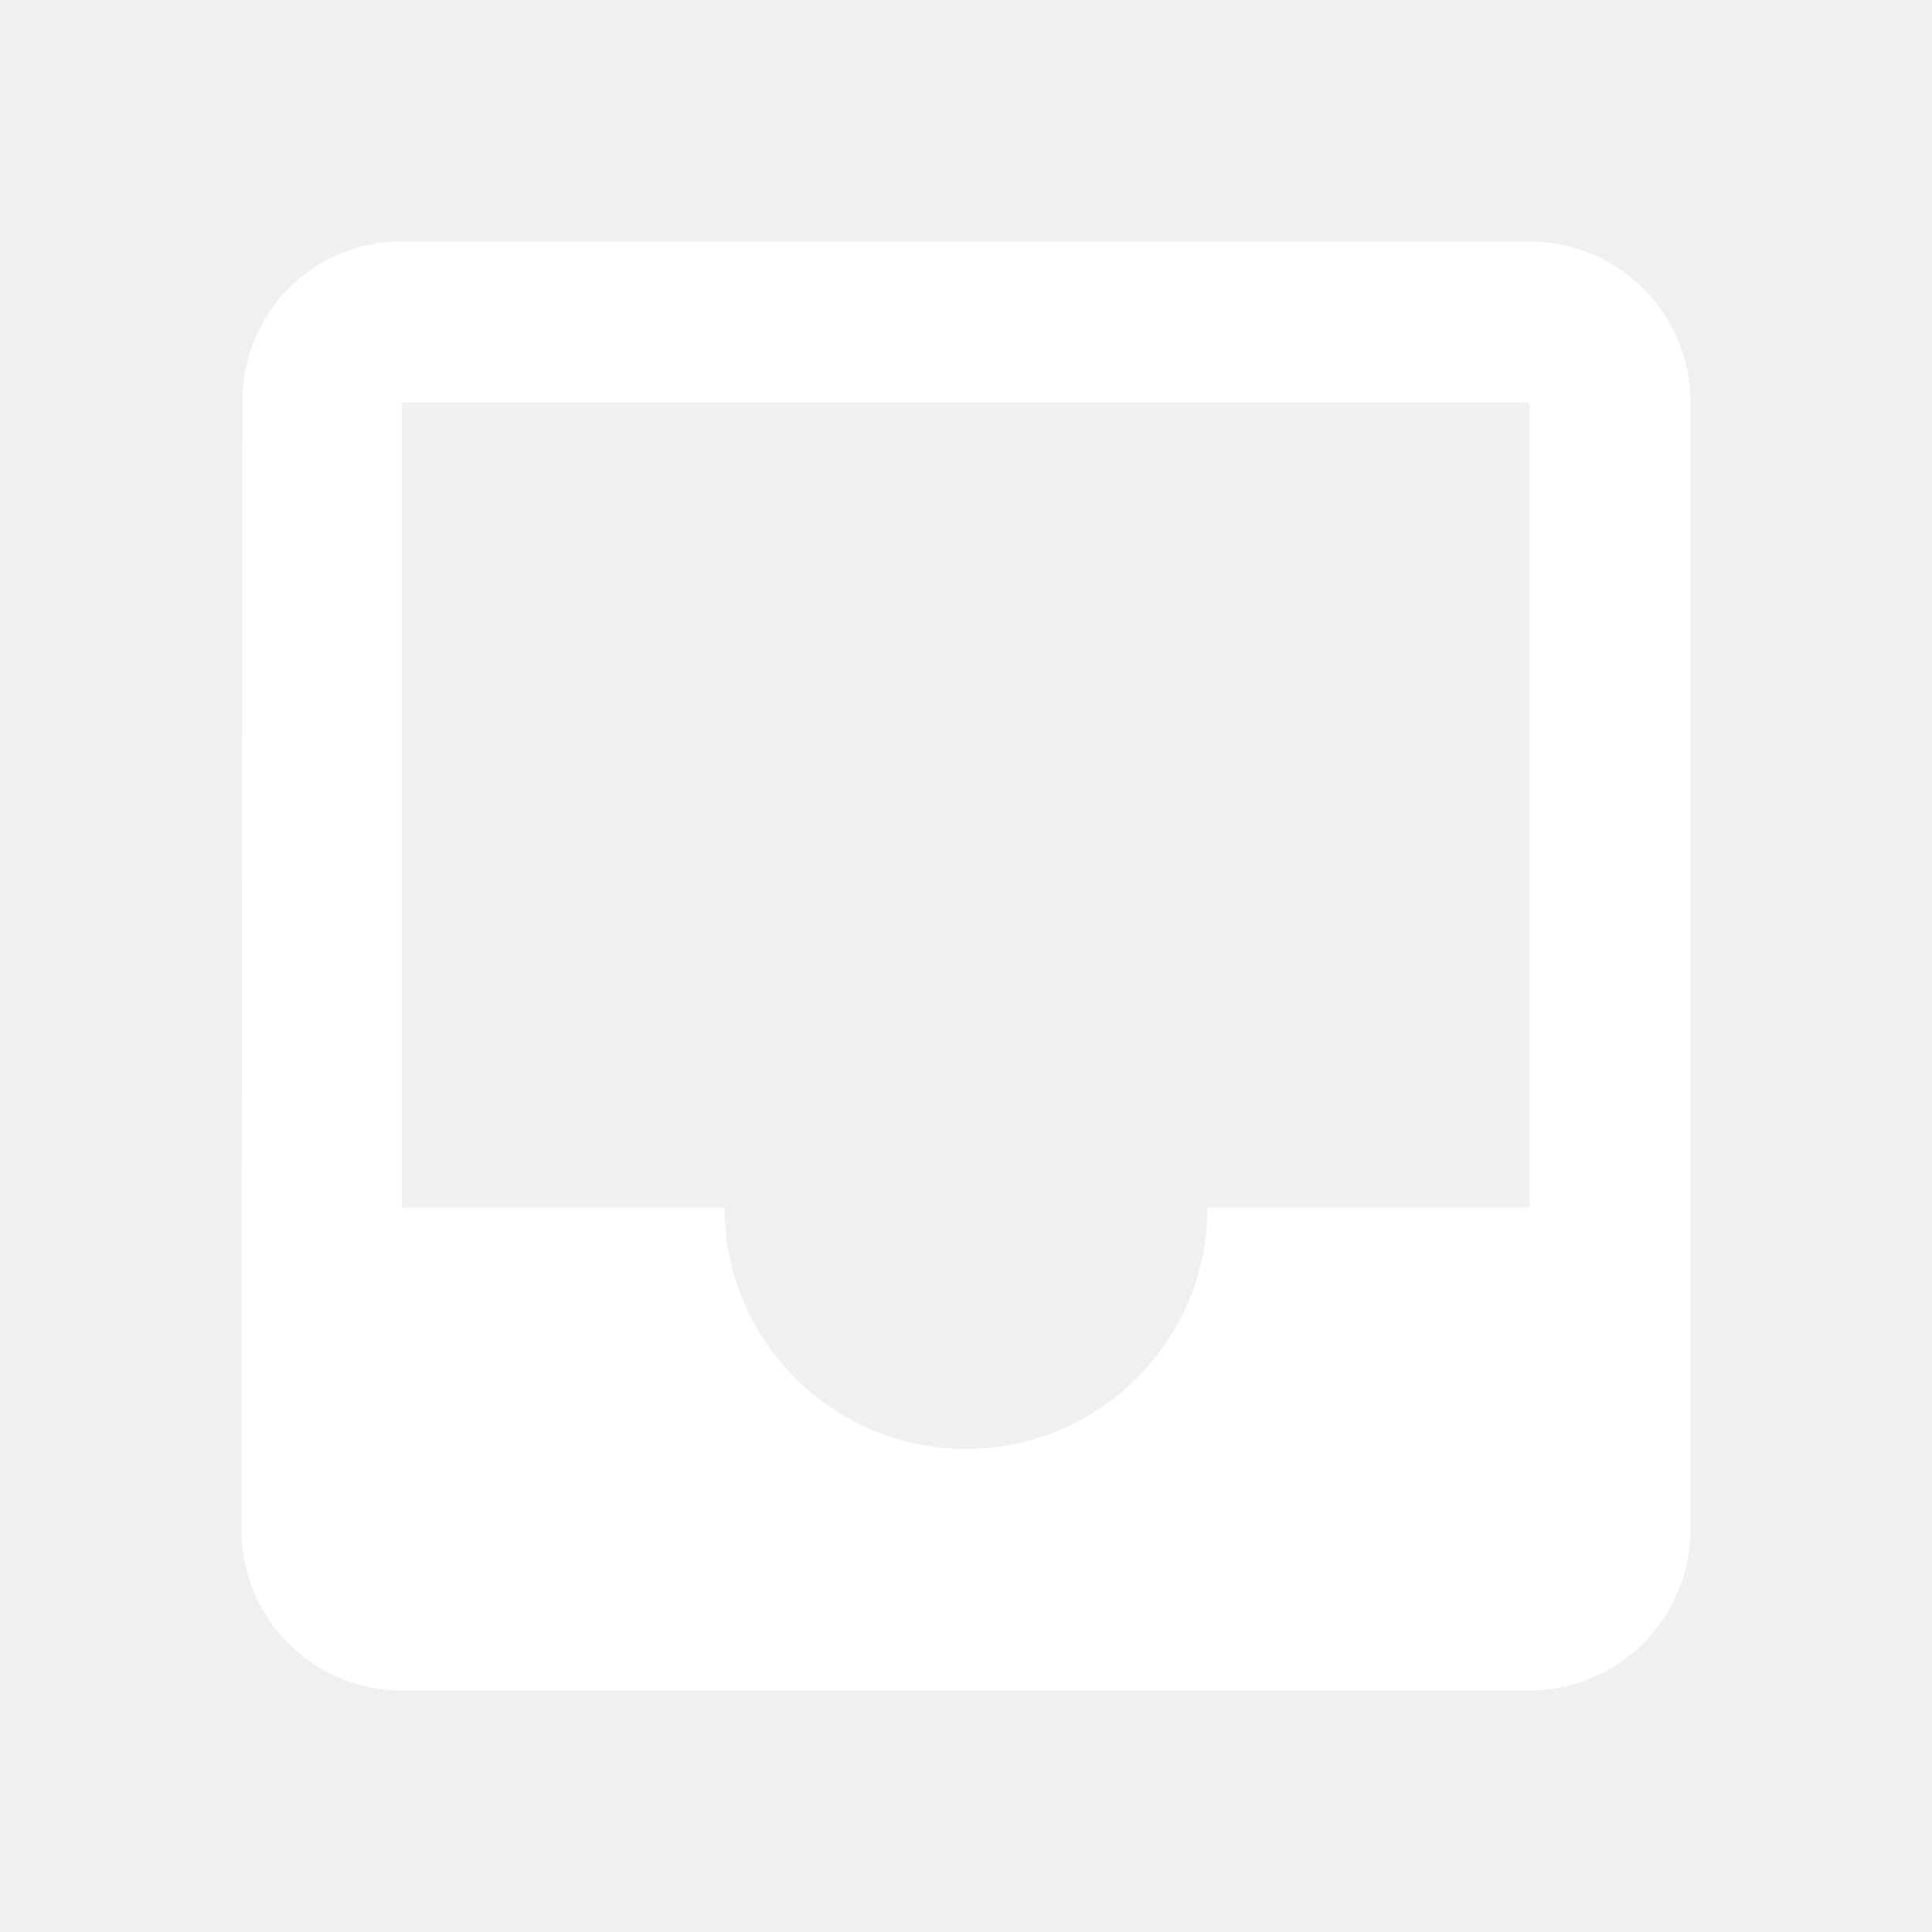
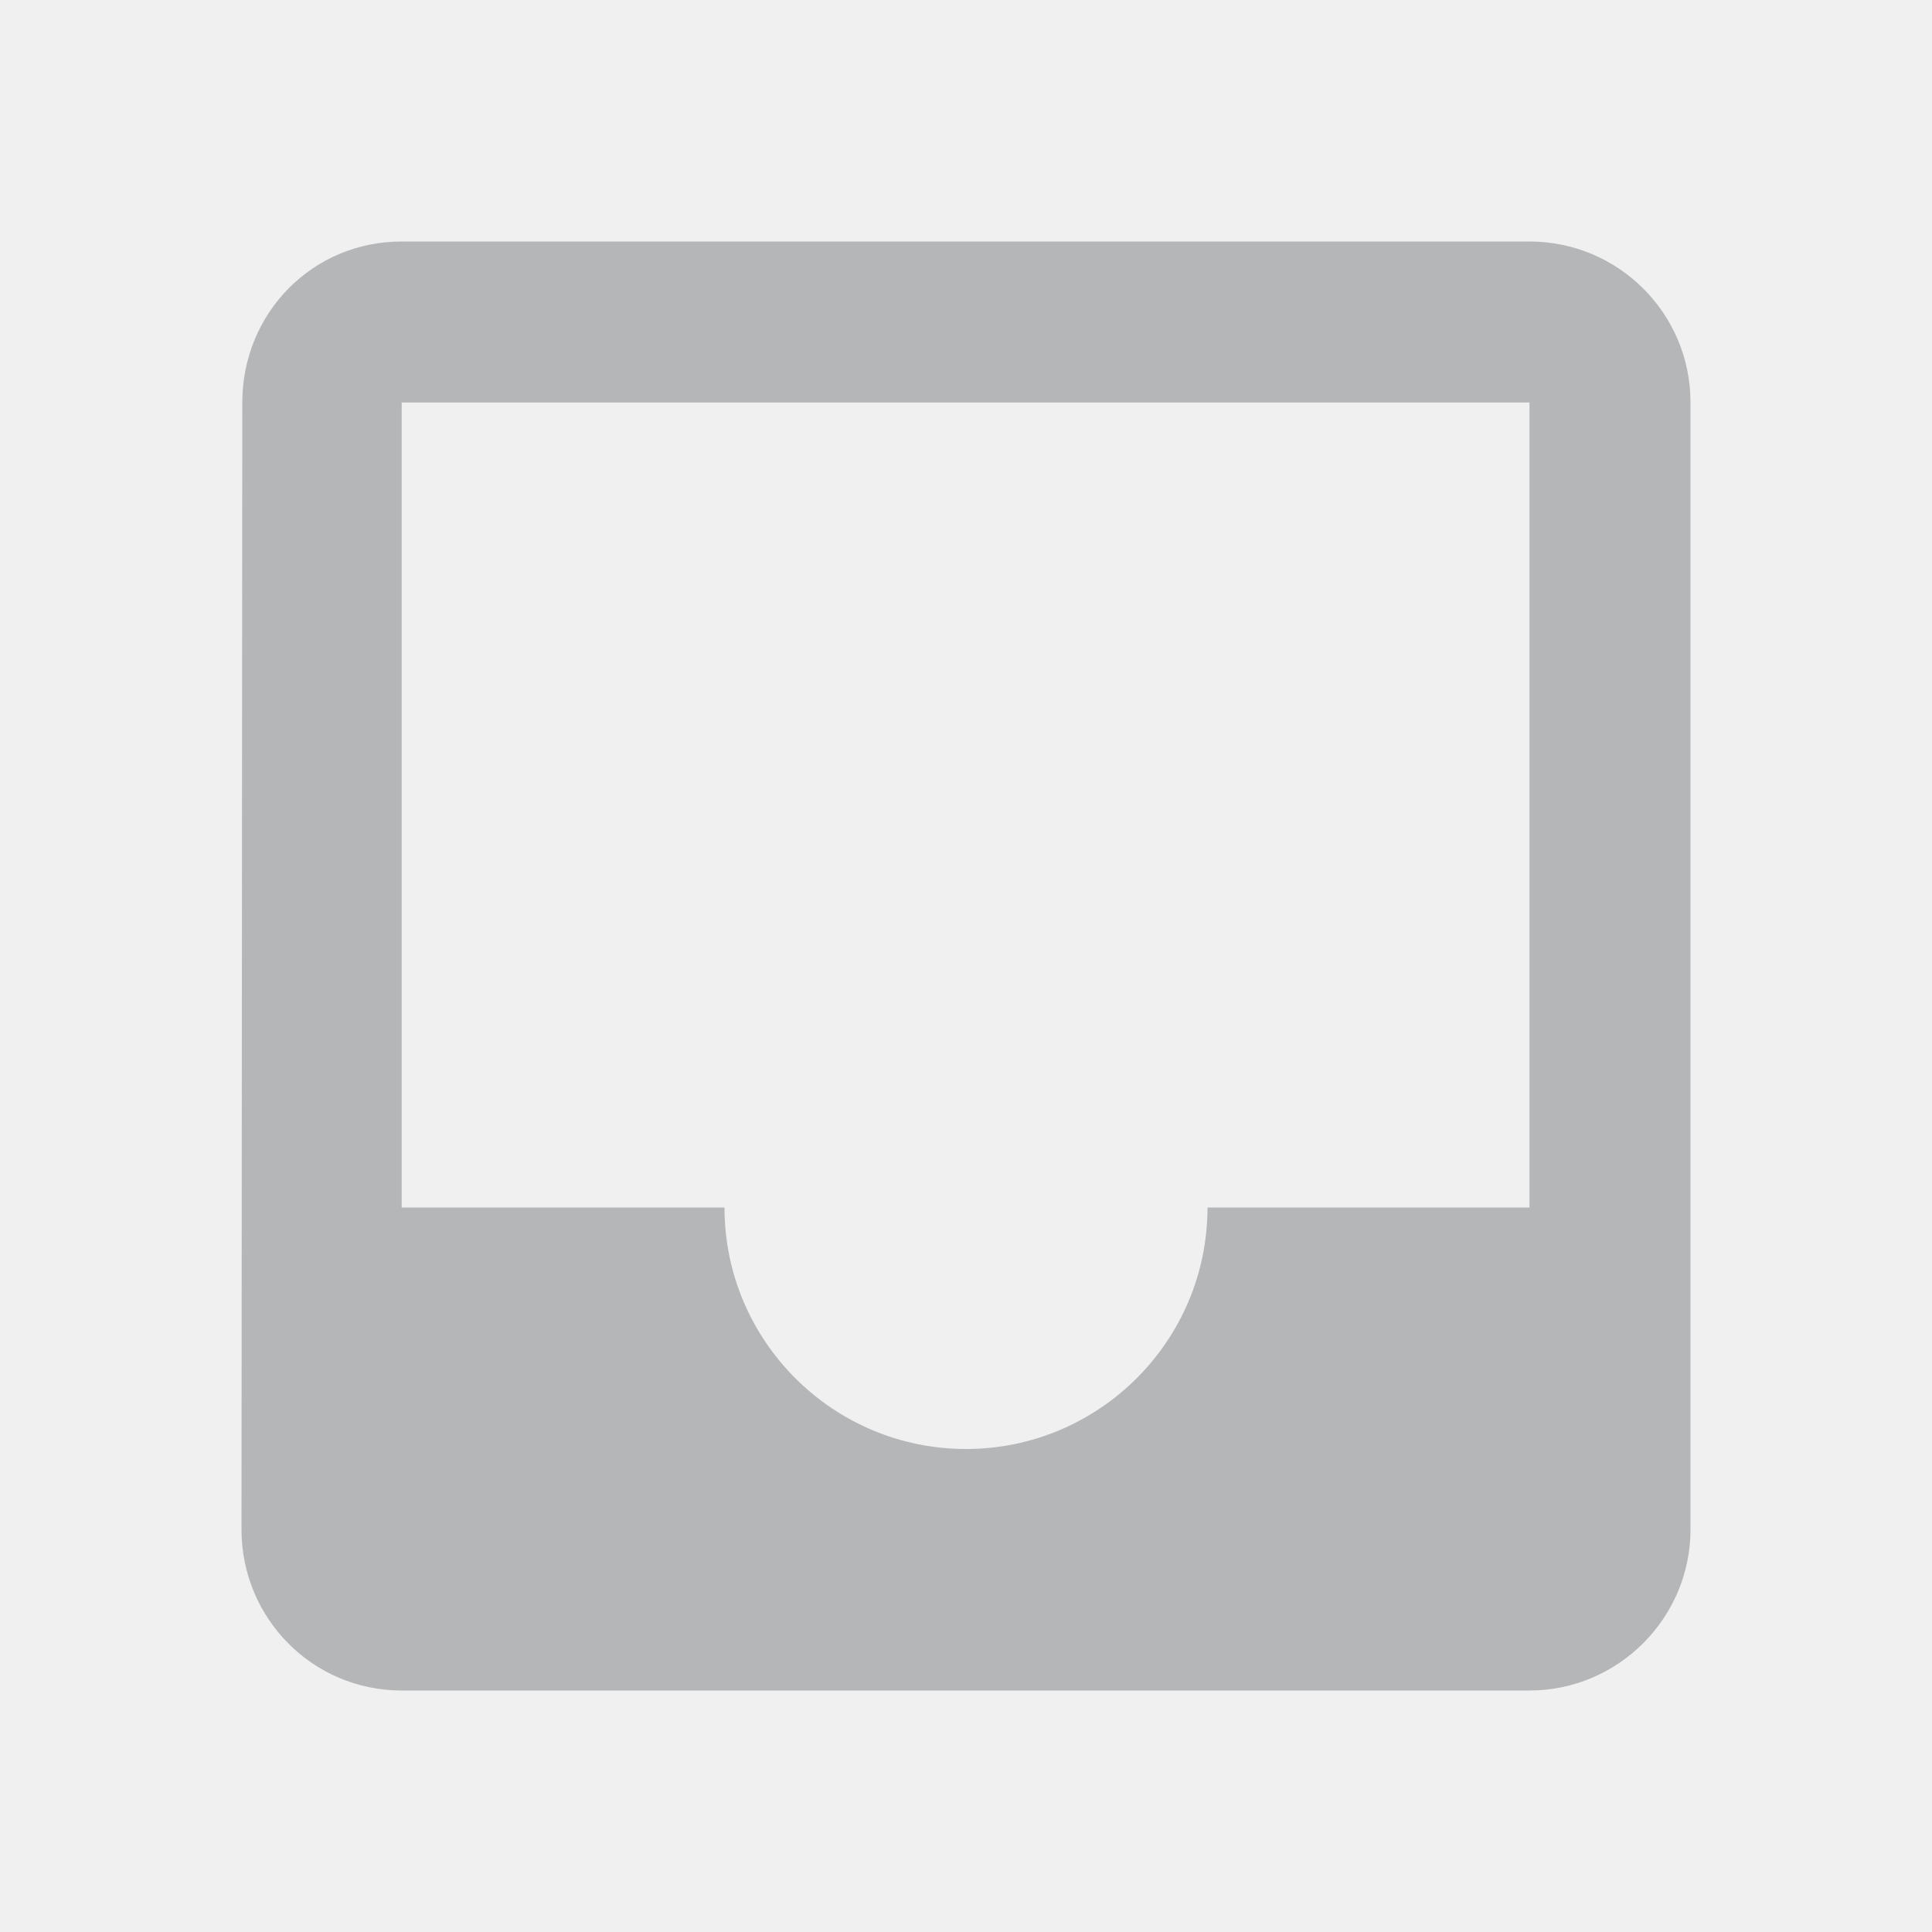
<svg xmlns="http://www.w3.org/2000/svg" x="0" y="0" width="24" height="24" viewBox="0 0 24 24" fill="none">
-   <path d="M19 3H4.99C3.88 3 3.01 3.89 3.01 5L3 19C3 20.1 3.88 21 4.99 21H19C20.1 21 21 20.1 21 19V5C21 3.89 20.1 3 19 3ZM19 15H15C15 16.66 13.65 18 12 18C10.35 18 9 16.66 9 15H4.99V5H19V15Z" fill="#ffffff" />
+   <path d="M19 3H4.99C3.88 3 3.01 3.89 3.01 5L3 19C3 20.1 3.88 21 4.99 21H19C20.1 21 21 20.1 21 19V5C21 3.89 20.1 3 19 3ZM19 15H15C15 16.66 13.65 18 12 18C10.35 18 9 16.66 9 15H4.99V5H19V15Z" fill="#b4b6b8" />
</svg>
